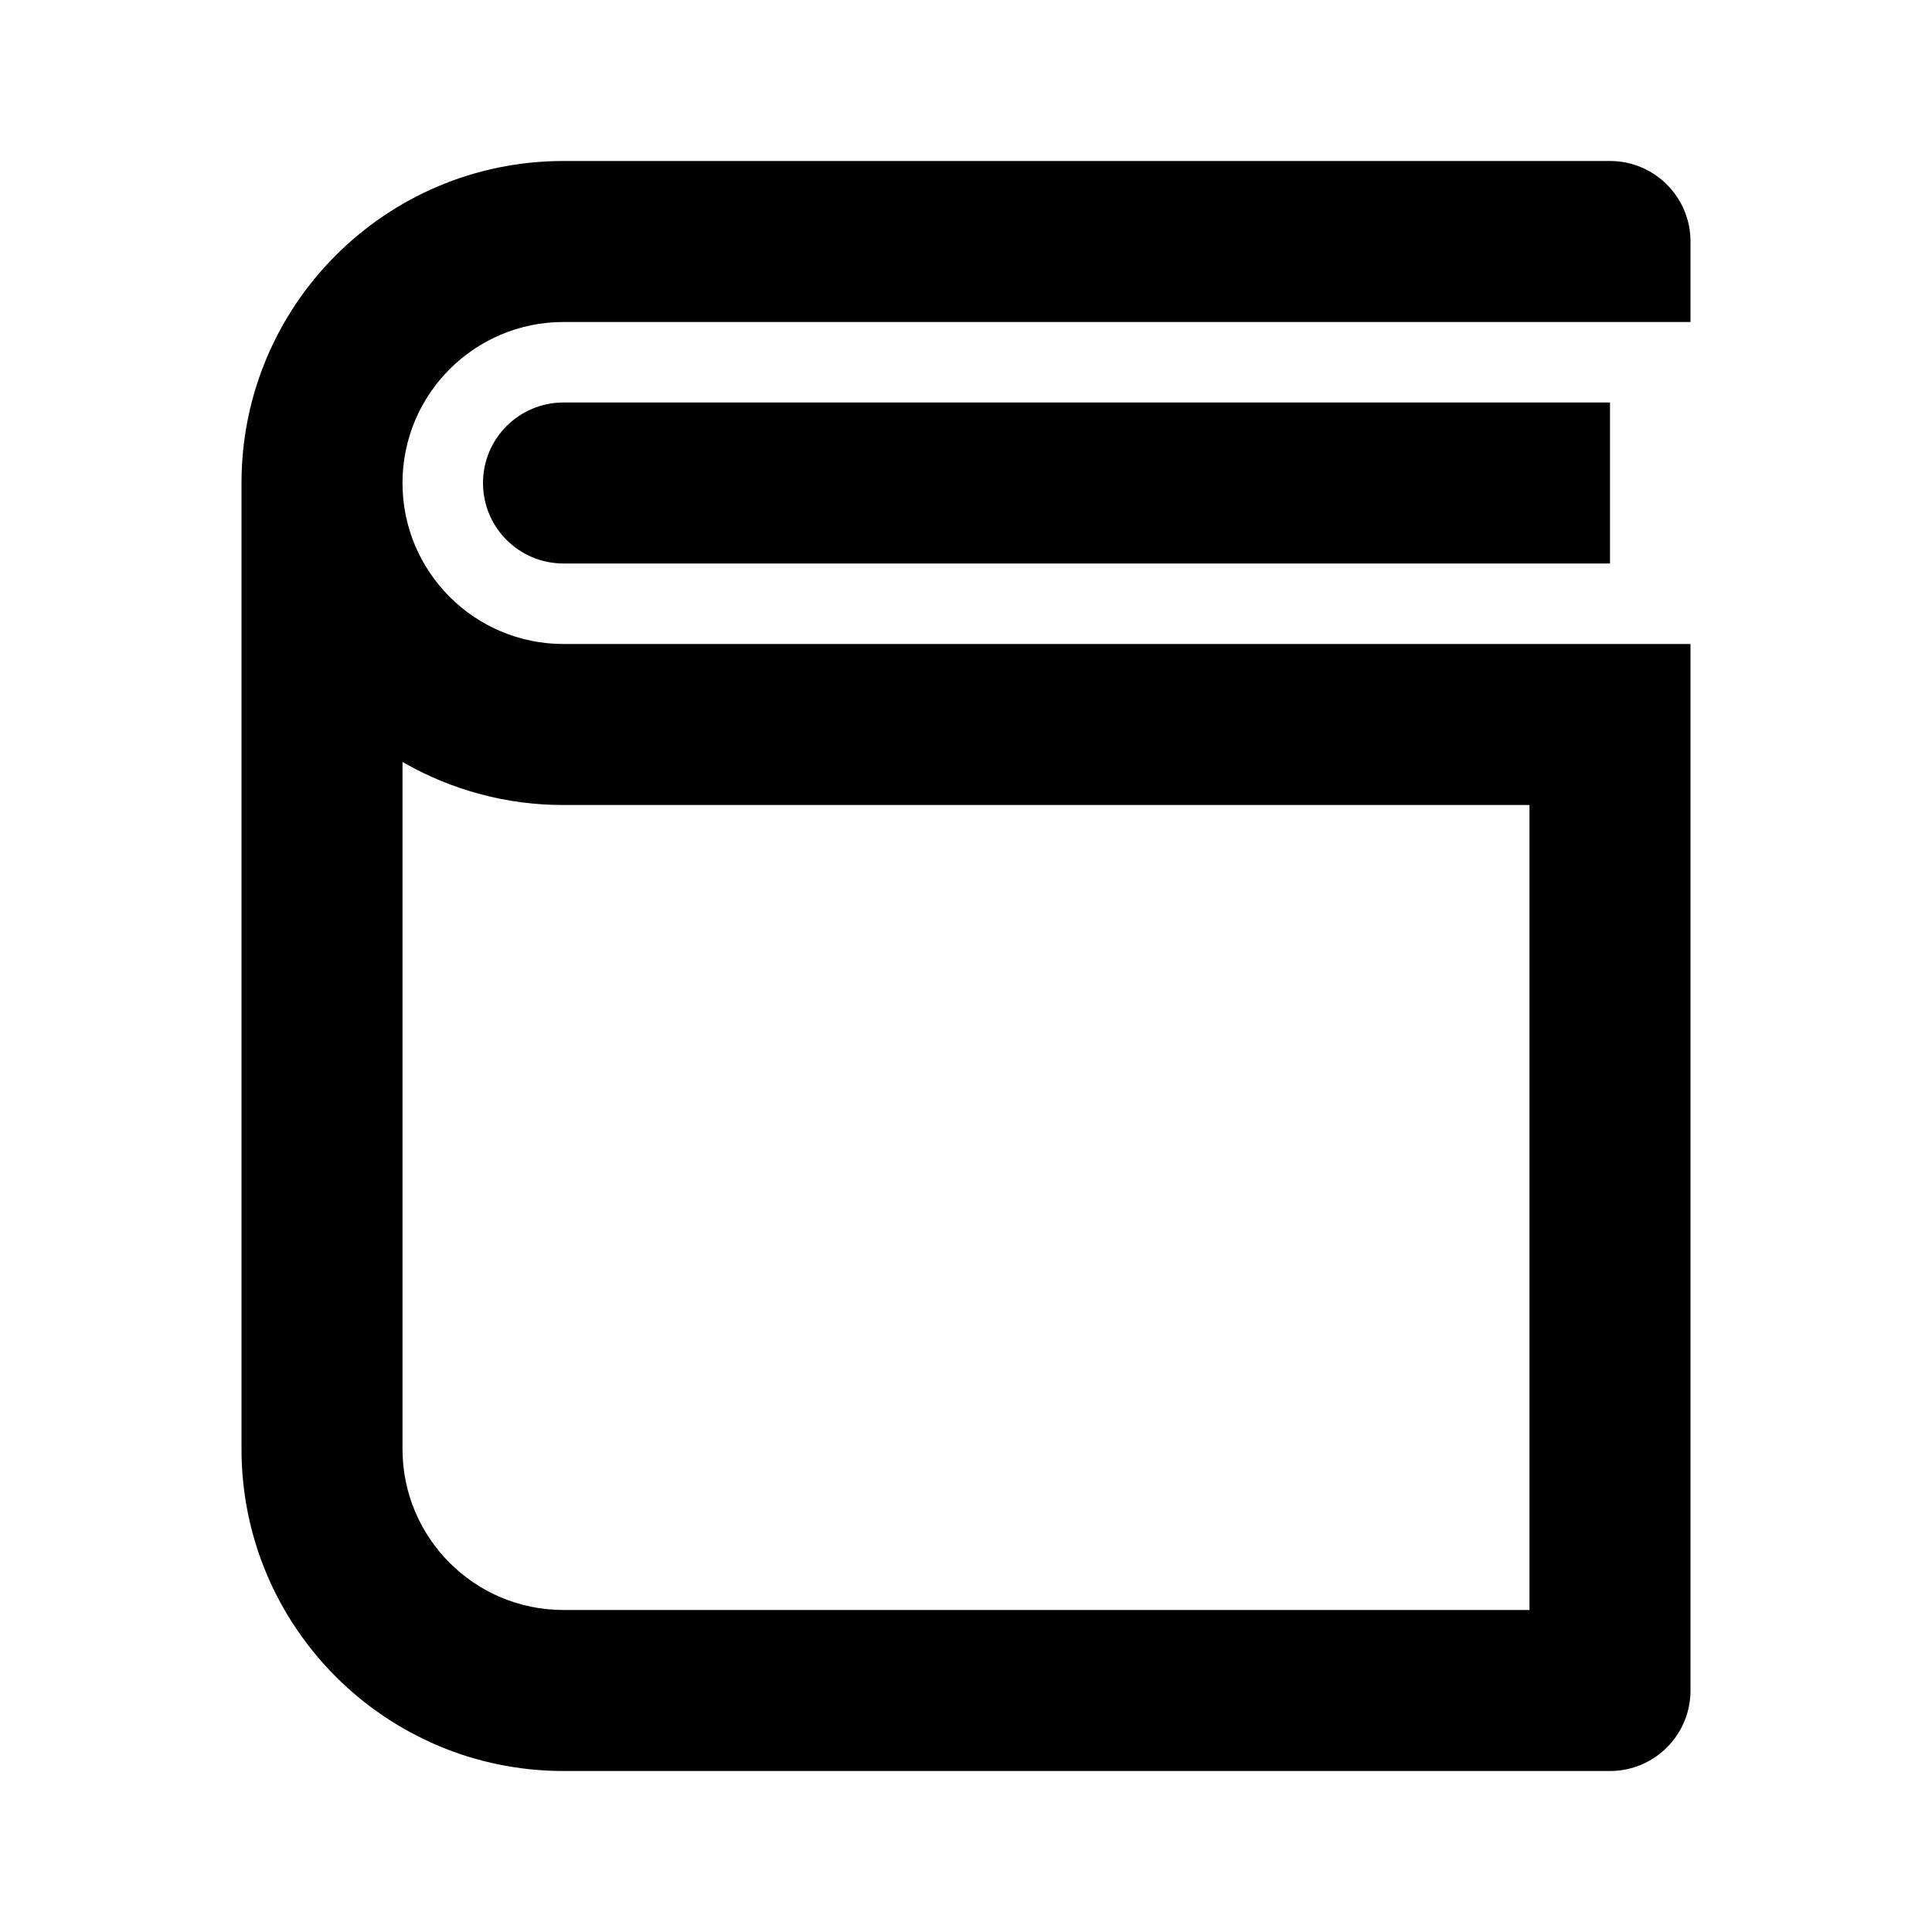
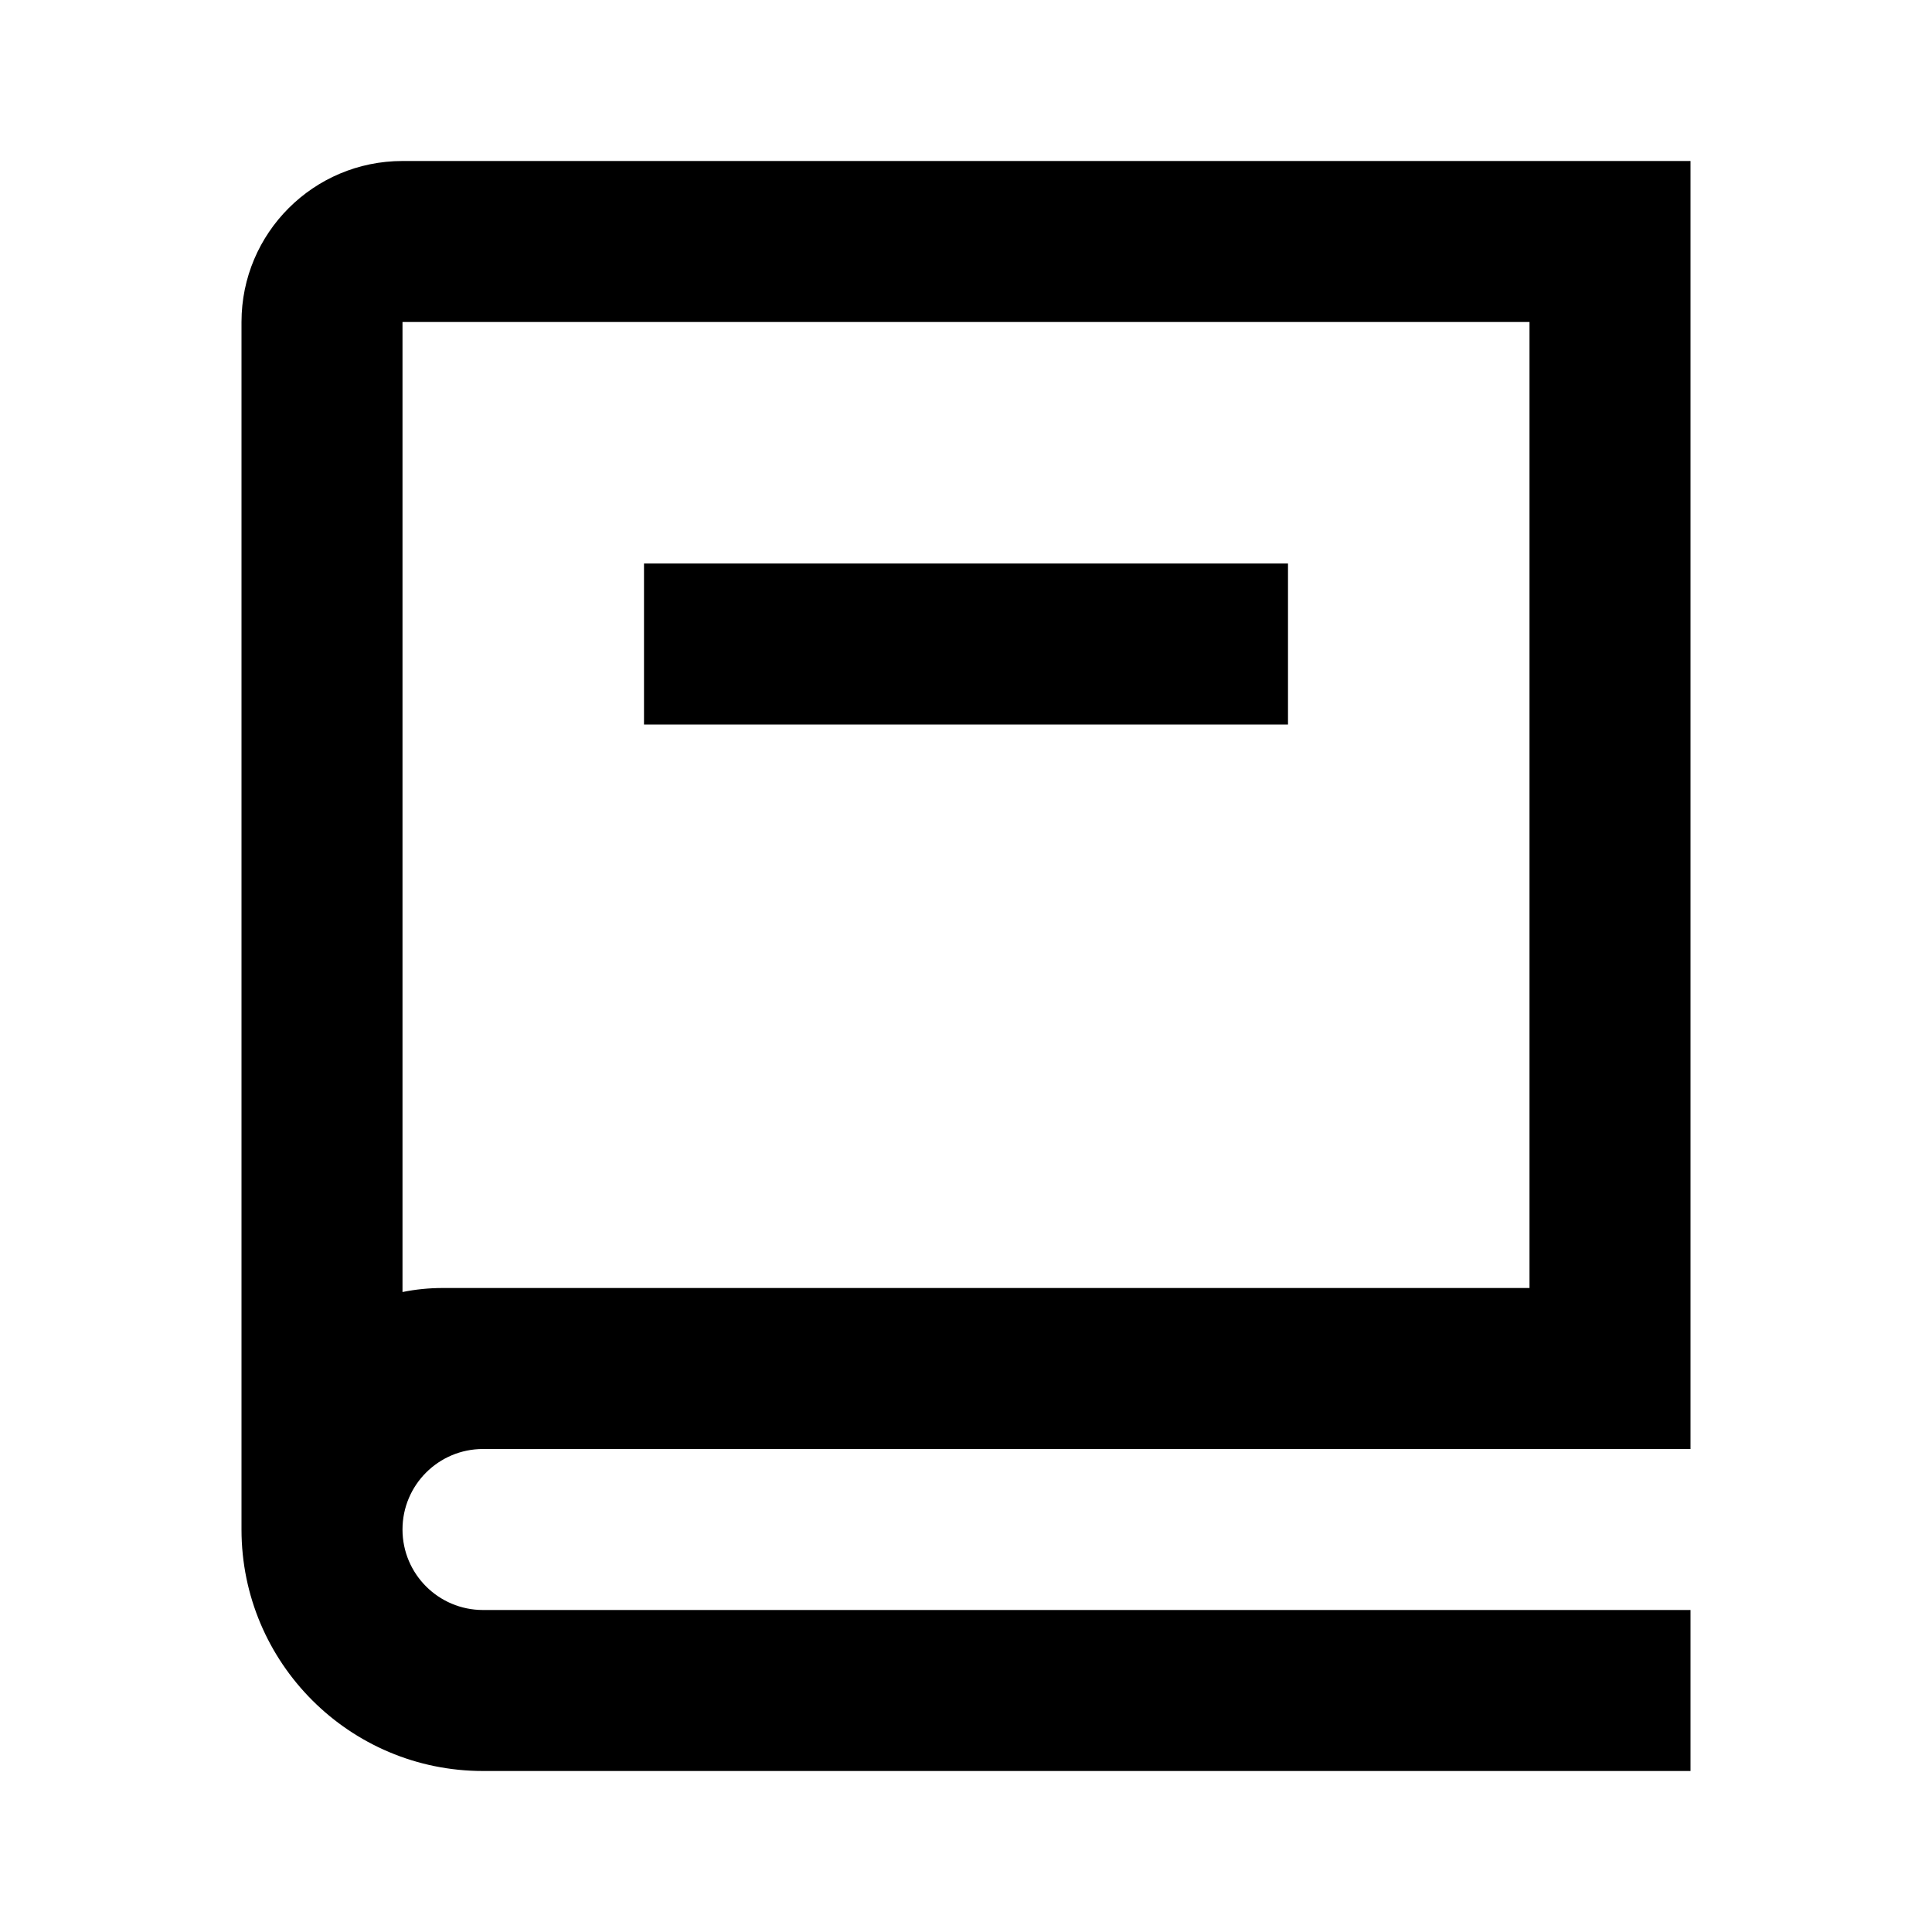
<svg xmlns="http://www.w3.org/2000/svg" viewBox="0 0 24 24" width="24" height="24">
  <path fill="none" d="M0 0h24v24H0z" />
-   <path d="M21 4H7a2 2 0 1 0 0 4h14v13a1 1 0 0 1-1 1H7a4 4 0 0 1-4-4V6a4 4 0 0 1 4-4h13a1 1 0 0 1 1 1v1zM5 18a2 2 0 0 0 2 2h12V10H7a3.982 3.982 0 0 1-2-.535V18zM20 7H7a1 1 0 1 1 0-2h13v2z" />
+   <path d="M21 18H6a1 1 0 0 0 0 2h15v2H6a3 3 0 0 1-3-3V4a2 2 0 0 1 2-2h16v16zM5 16.05c.162-.033.329-.05.5-.05H19V4H5v12.05zM16 9H8V7h8v2z" />
</svg>
